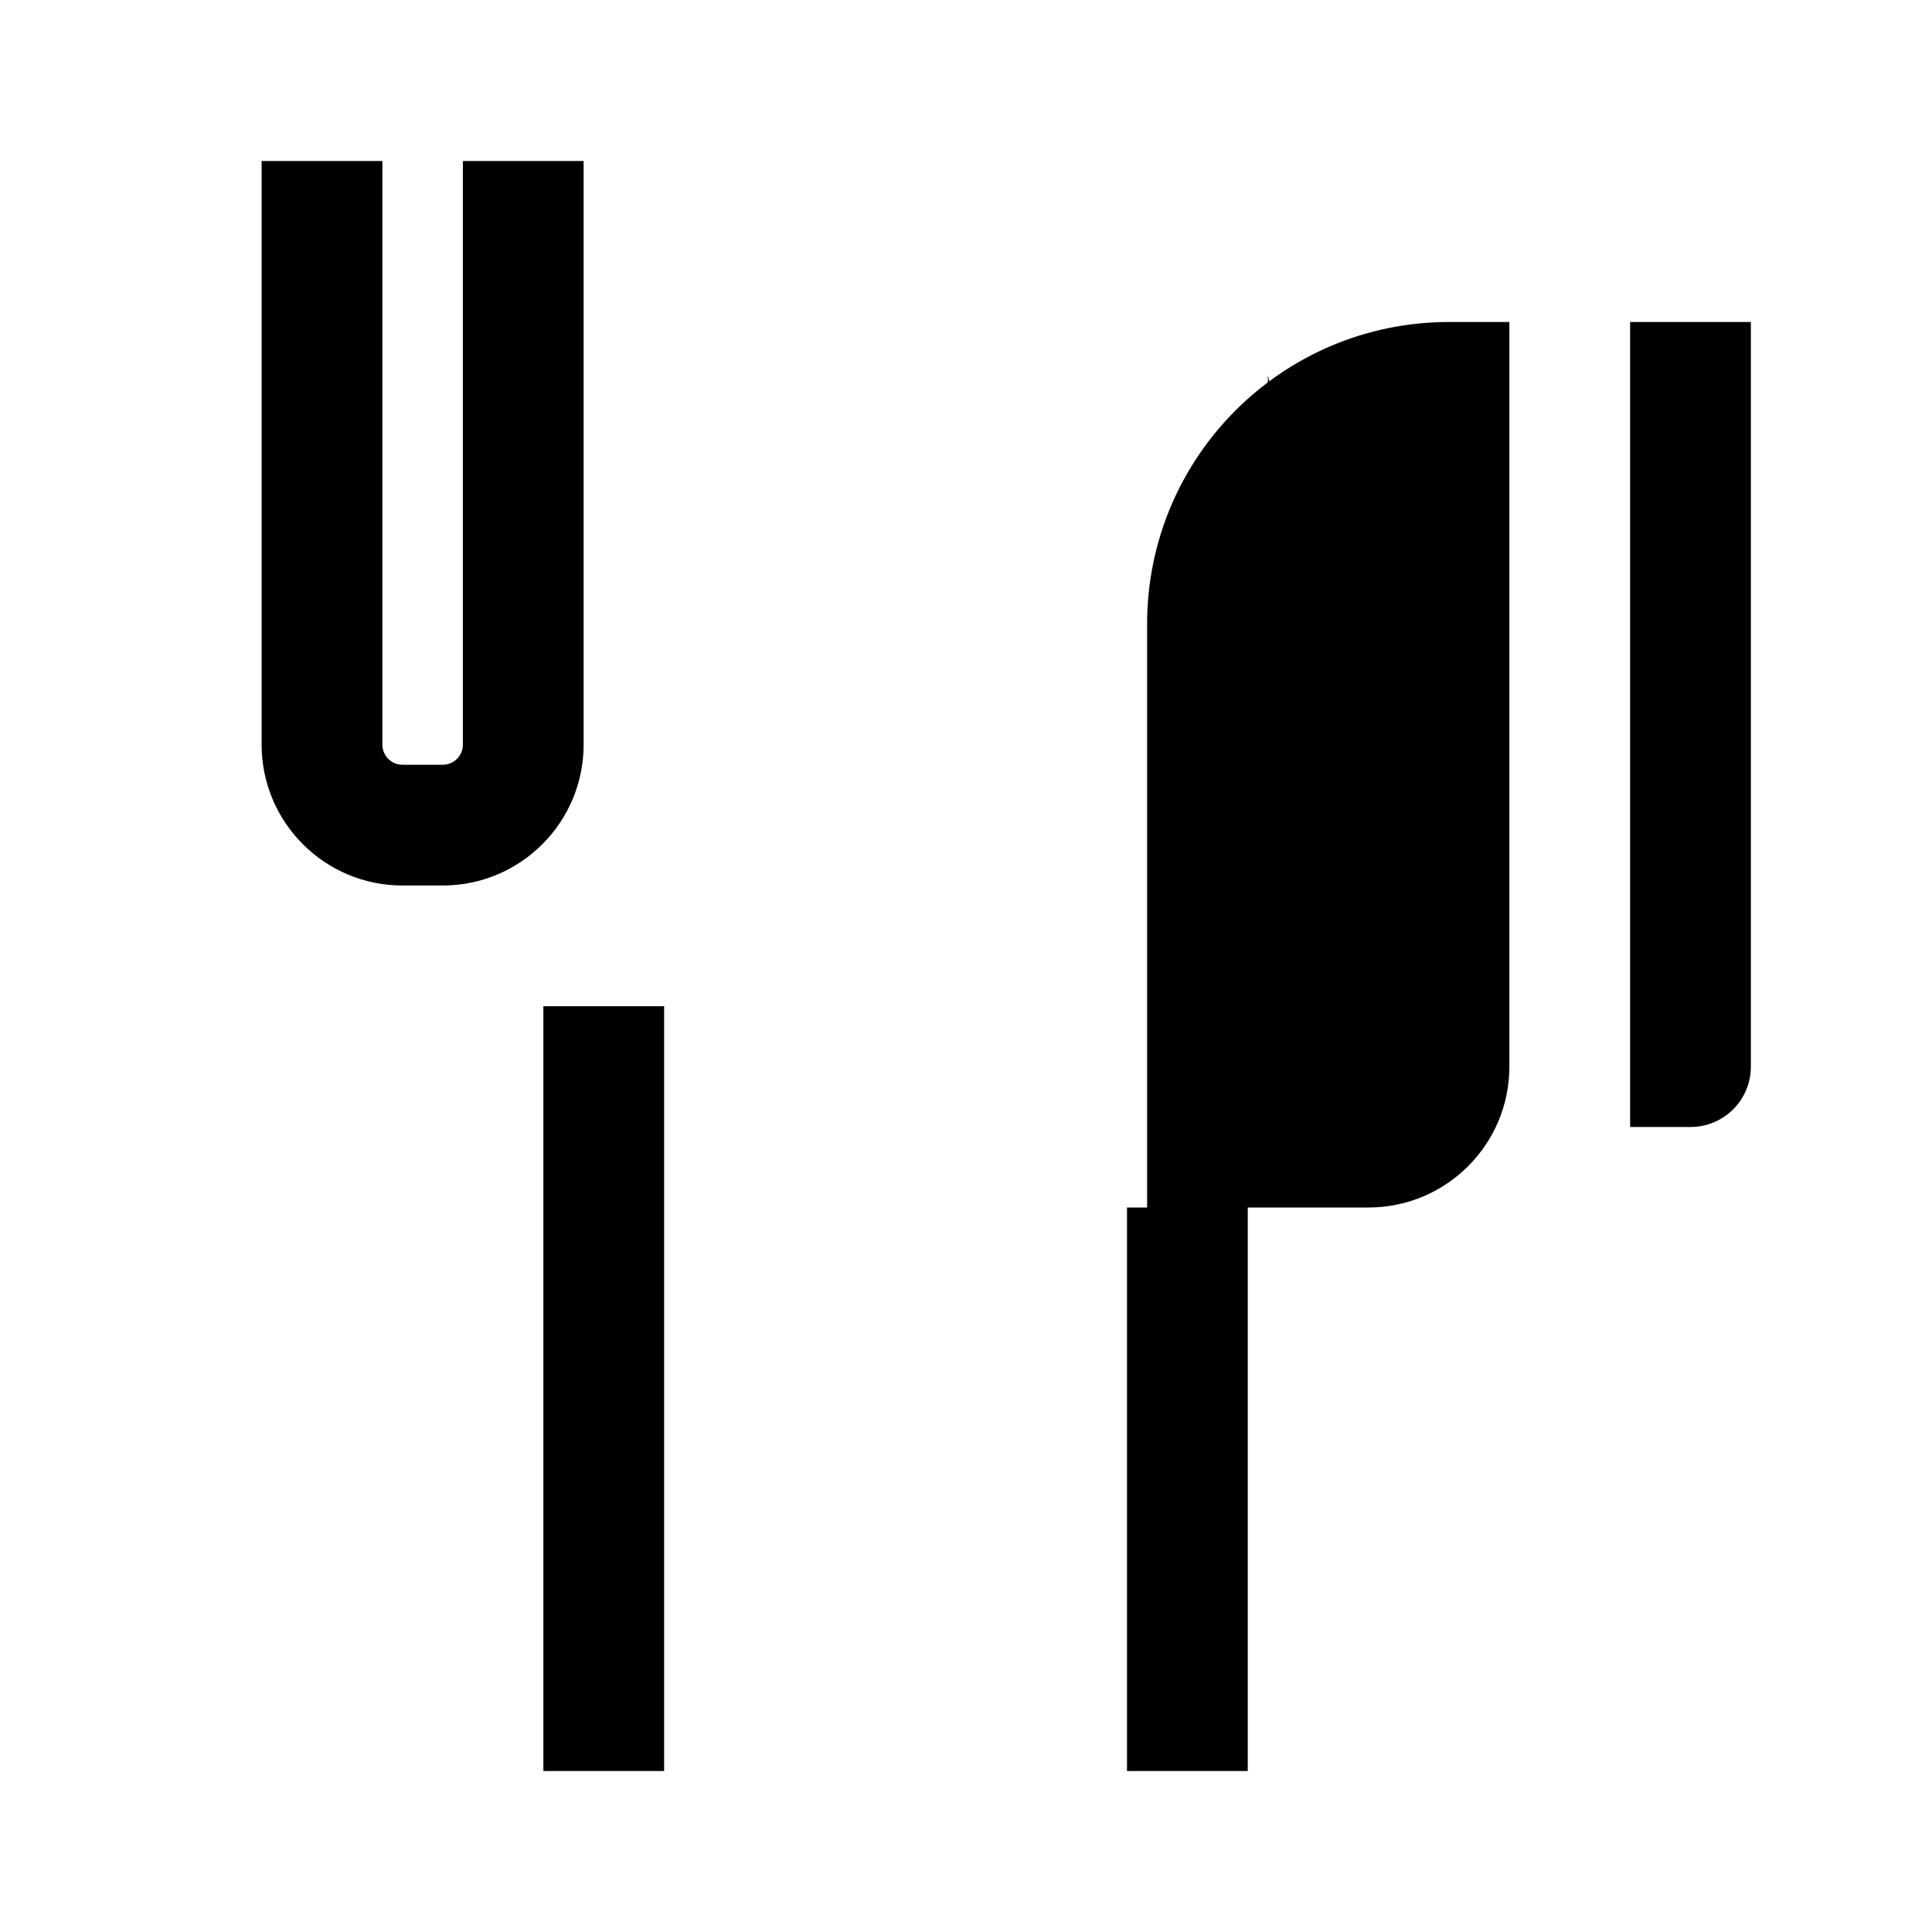
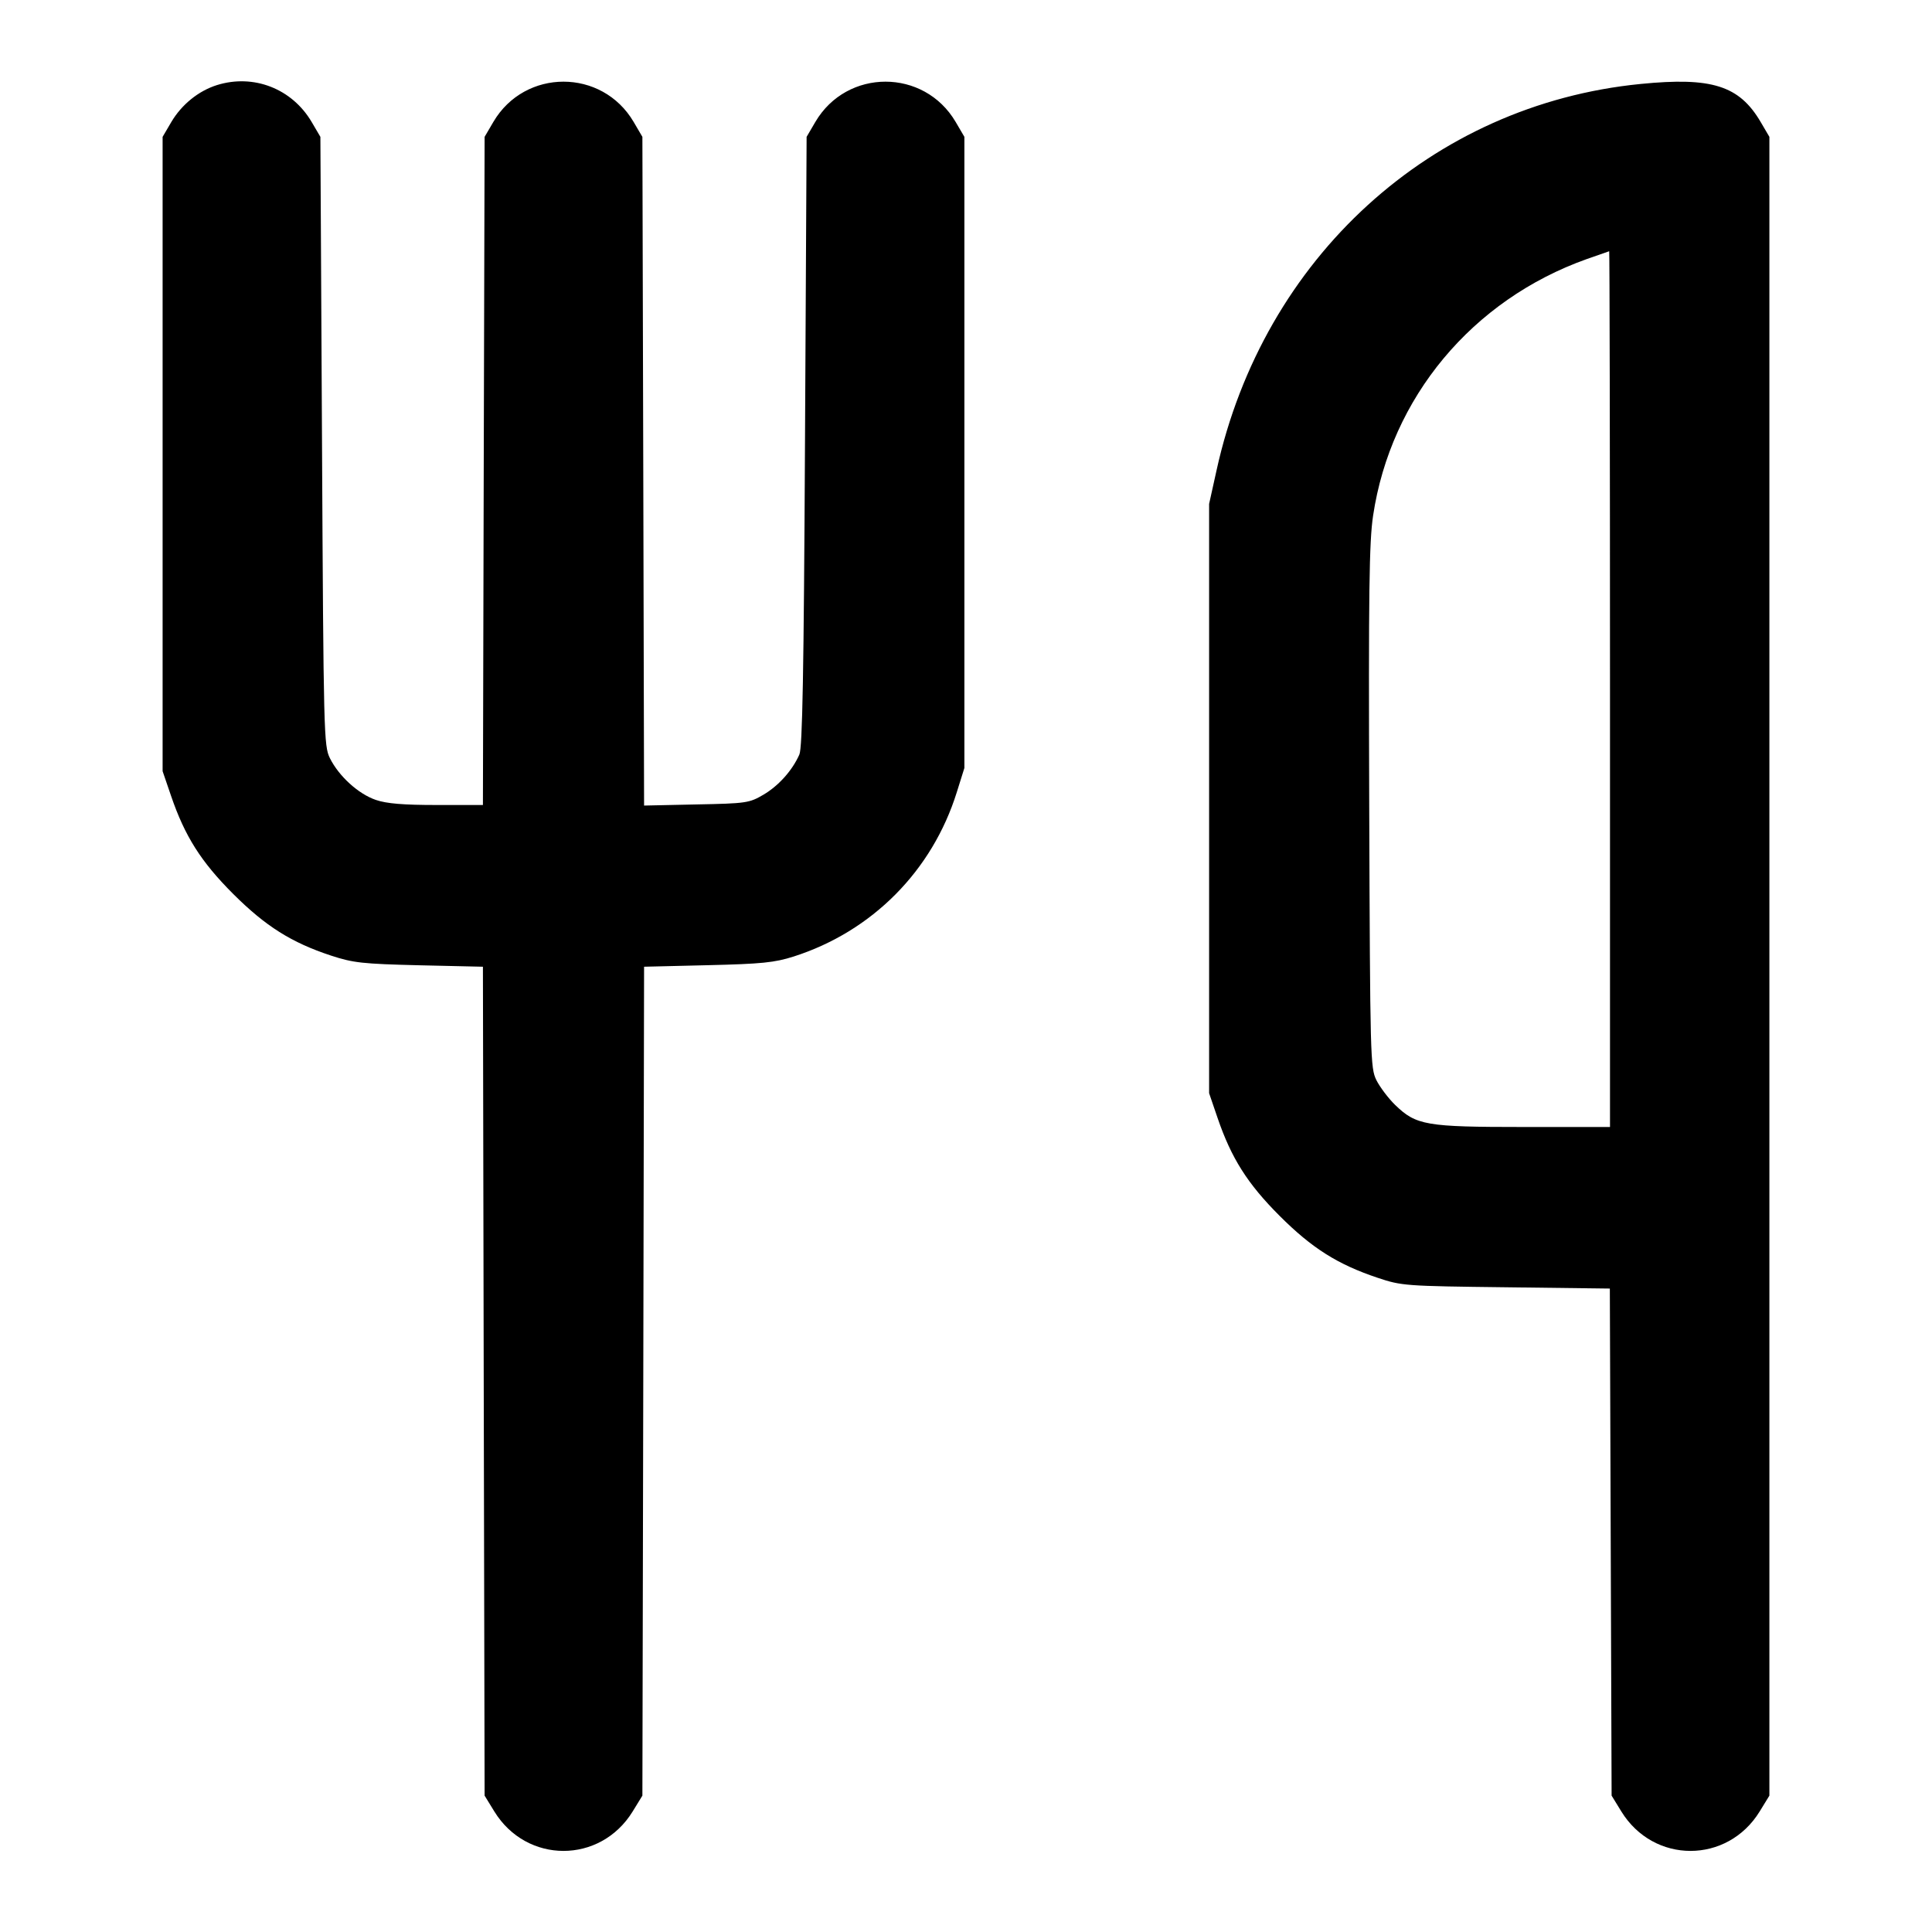
- <svg xmlns="http://www.w3.org/2000/svg" viewBox="0 0 24 24" fill="currentColor">
-   <path d="M7.25 2v7.25c0 .966-.784 1.75-1.75 1.75h-.5A1.75 1.75 0 0 1 3.25 9.25V2h1.5v7.25c0 .138.112.25.25.25h.5a.25.25 0 0 0 .25-.25V2h1.5zm1 10.5V22h-1.5v-9.5h1.5zM14.25 7.75A3.75 3.75 0 0 1 18 4h.75v9.25c0 .966-.784 1.75-1.75 1.75H15.5V22h-1.5v-7H14.25zm1.5-2.25V4.66A2.26 2.26 0 0 0 18 6.5c0 .69-.56 1.25-1.25 1.25h-1zM20.25 4h1.5v9.25a.75.75 0 0 1-.75.75h-.75V4z" />
+ <svg xmlns="http://www.w3.org/2000/svg" viewBox="0 0 24 24">
+   <path d="M2.695 1.057 C 2.466 1.129,2.256 1.299,2.128 1.516 L 2.020 1.700 2.020 5.640 L 2.020 9.580 2.125 9.887 C 2.296 10.387,2.496 10.704,2.896 11.104 C 3.300 11.507,3.621 11.709,4.113 11.871 C 4.388 11.961,4.503 11.974,5.209 11.991 L 5.999 12.009 6.009 17.158 L 6.020 22.306 6.141 22.503 C 6.543 23.156,7.457 23.156,7.859 22.503 L 7.980 22.306 7.991 17.158 L 8.001 12.009 8.791 11.990 C 9.464 11.974,9.621 11.958,9.860 11.882 C 10.834 11.570,11.581 10.818,11.886 9.840 L 11.980 9.540 11.980 5.620 L 11.980 1.700 11.871 1.514 C 11.479 0.848,10.521 0.848,10.129 1.514 L 10.020 1.700 10.000 5.480 C 9.985 8.383,9.968 9.286,9.930 9.373 C 9.842 9.572,9.672 9.761,9.484 9.872 C 9.308 9.975,9.272 9.981,8.651 9.993 L 8.001 10.007 7.991 5.853 L 7.980 1.700 7.871 1.514 C 7.479 0.848,6.521 0.848,6.129 1.514 L 6.020 1.700 6.009 5.850 L 5.999 10.000 5.426 10.000 C 5.010 10.000,4.804 9.983,4.669 9.937 C 4.452 9.863,4.210 9.643,4.098 9.418 C 4.023 9.265,4.019 9.134,4.000 5.480 L 3.980 1.700 3.872 1.516 C 3.628 1.101,3.150 0.915,2.695 1.057 M20.380 1.043 C 17.783 1.299,15.694 3.202,15.113 5.840 L 15.020 6.260 15.020 9.920 L 15.020 13.580 15.125 13.887 C 15.296 14.387,15.496 14.704,15.896 15.104 C 16.298 15.506,16.617 15.707,17.113 15.873 C 17.412 15.973,17.452 15.976,18.709 15.991 L 19.998 16.007 20.009 19.157 L 20.020 22.306 20.141 22.503 C 20.543 23.156,21.457 23.156,21.859 22.503 L 21.980 22.306 21.980 12.003 L 21.980 1.700 21.872 1.516 C 21.606 1.063,21.265 0.955,20.380 1.043 M20.000 8.560 L 20.000 14.000 18.927 14.000 C 17.713 14.000,17.592 13.979,17.330 13.725 C 17.246 13.643,17.142 13.505,17.098 13.418 C 17.023 13.266,17.020 13.147,17.009 10.030 C 17.000 7.347,17.008 6.734,17.057 6.406 C 17.276 4.940,18.288 3.725,19.712 3.218 C 19.860 3.166,19.985 3.122,19.990 3.121 C 19.995 3.121,20.000 5.568,20.000 8.560 " fill-rule="evenodd" fill="currentColor" />
</svg>
